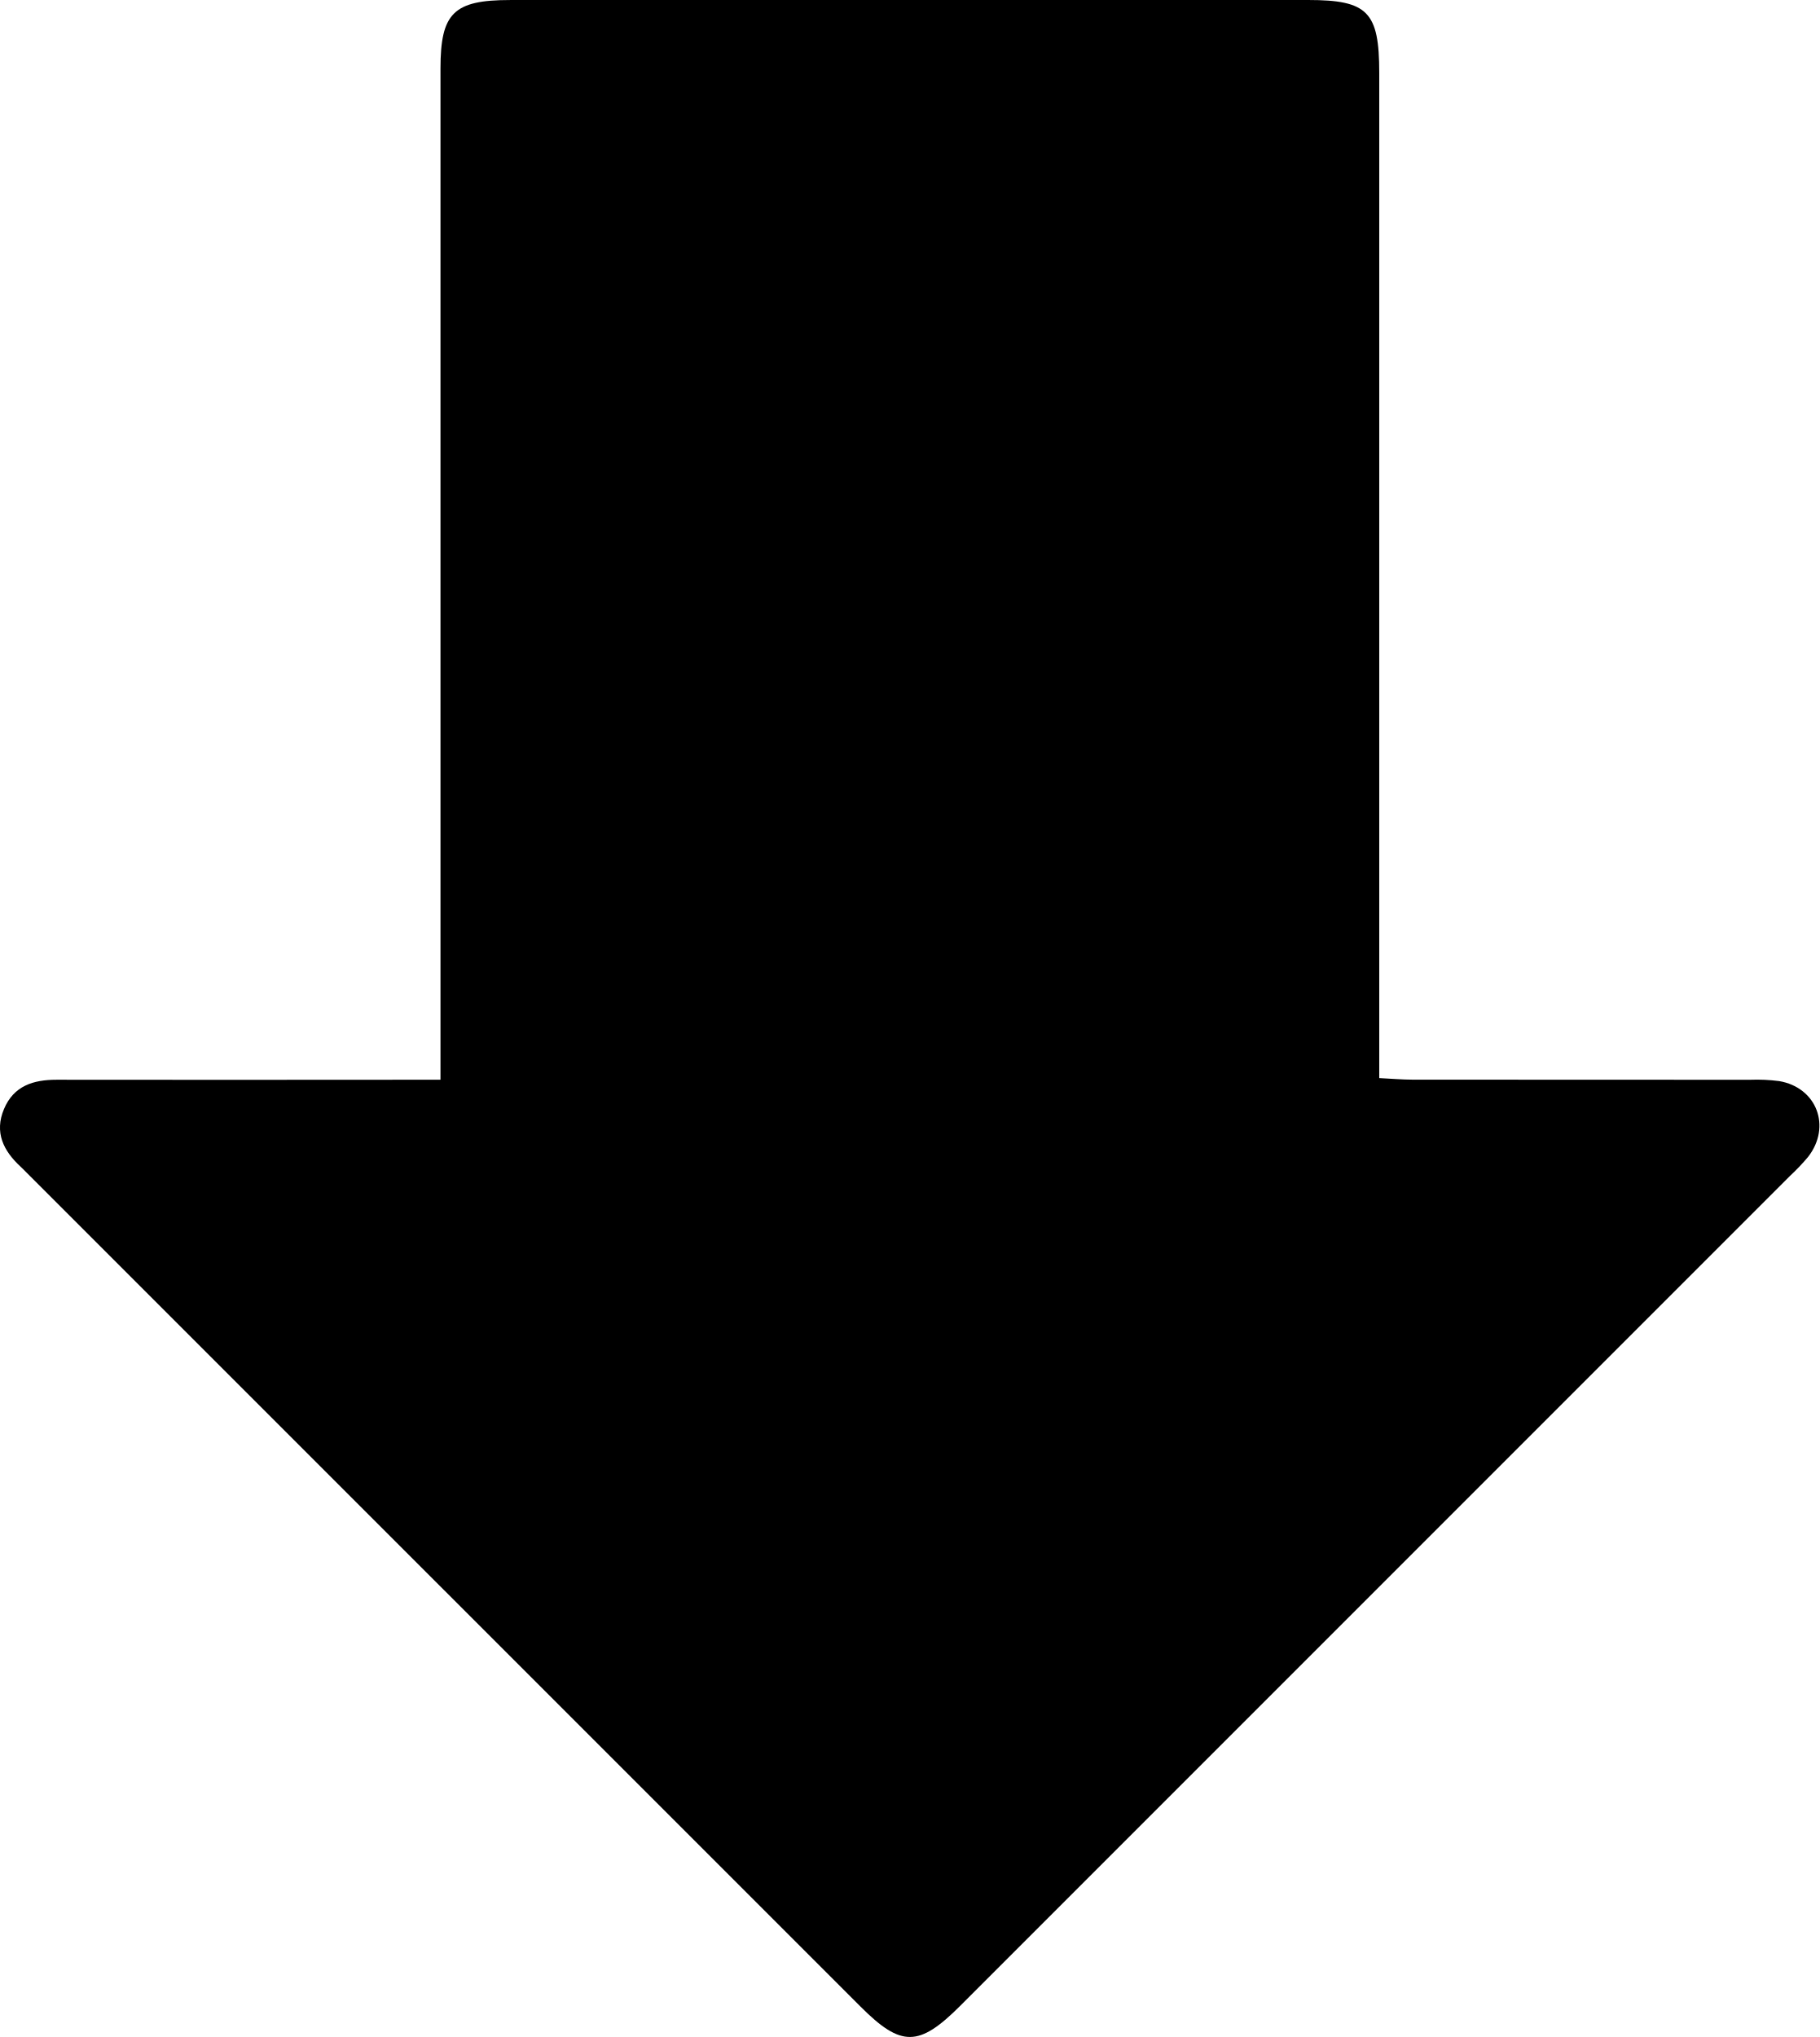
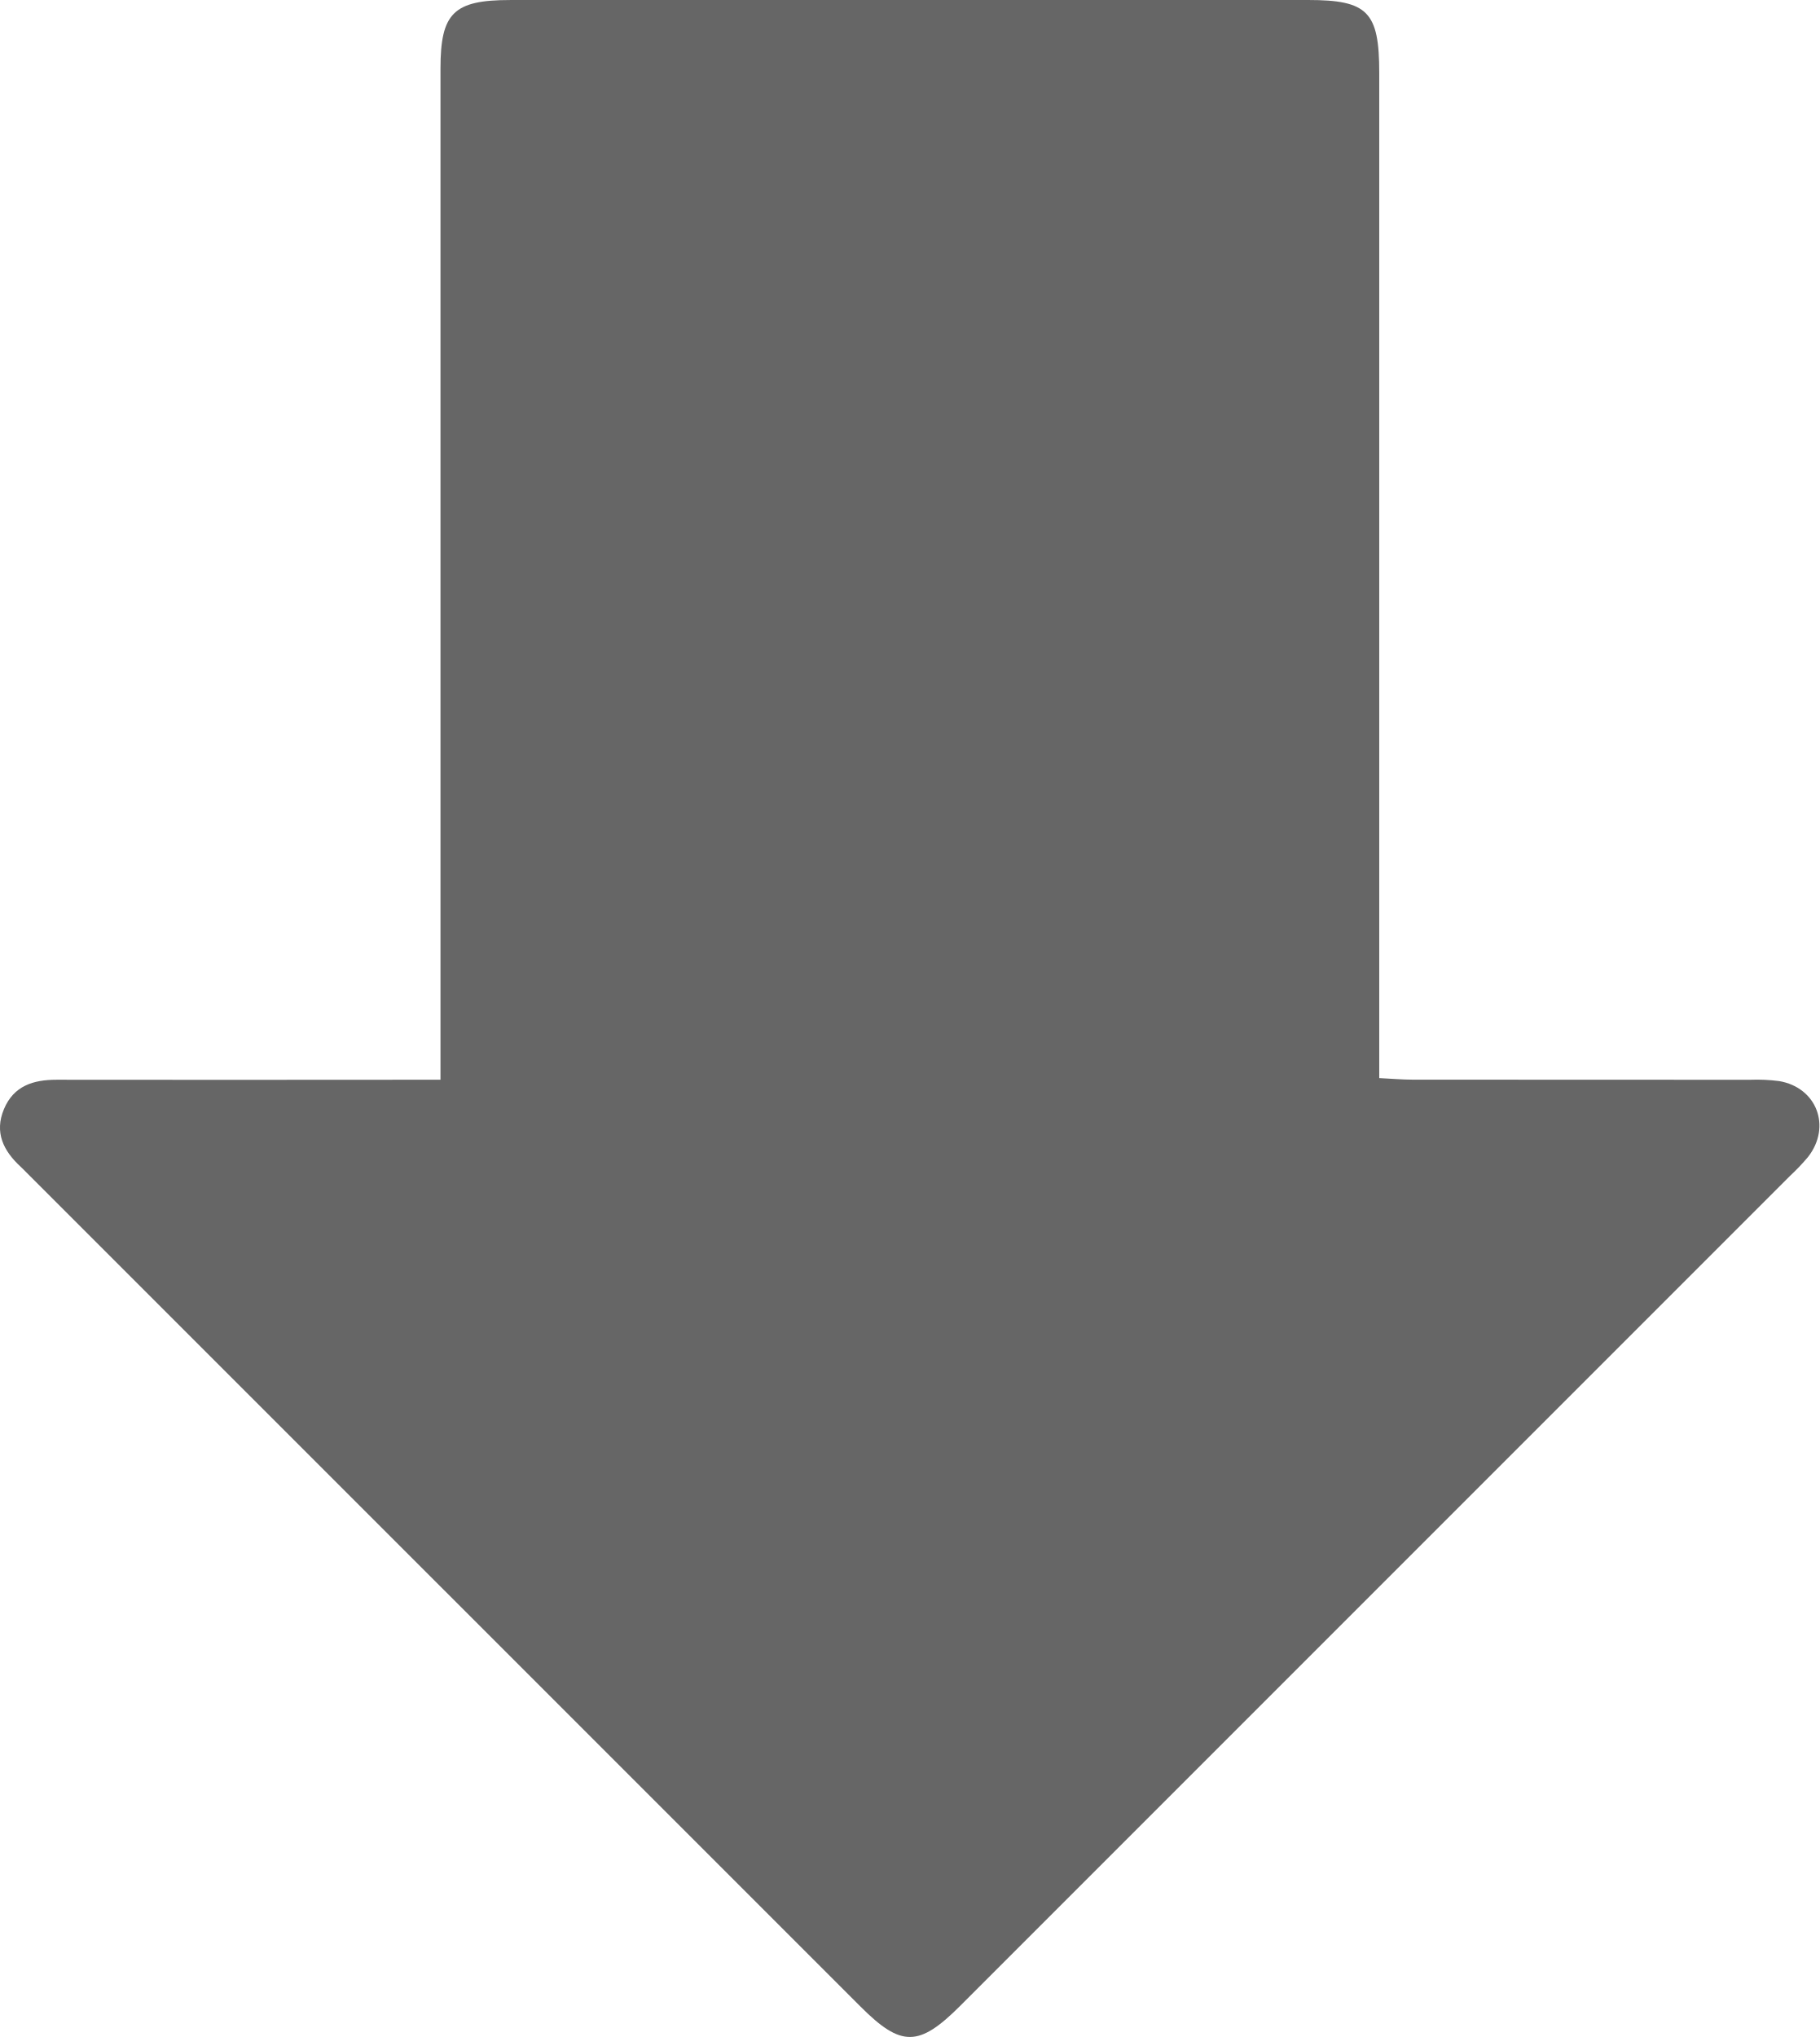
<svg xmlns="http://www.w3.org/2000/svg" width="232.573" height="260.346" viewBox="0 0 232.573 260.346">
-   <path d="M 56.306 138 V 133.243 Q 56.306 71 56.306 8.757 C 56.306 1.668 57.987 0.004 65.206 0.003 Q 116.2 -0.006 167.2 0 C 174.841 0 176.305 1.508 176.305 9.306 Q 176.305 71.173 176.305 133.042 V 137.789 C 177.916 137.868 179.241 137.989 180.566 137.989 Q 202.125 138.01 223.686 138.004 A 22.464 22.464 0 0 1 227.423 138.171 C 232.238 138.993 234.135 143.989 231.123 147.861 A 27.287 27.287 0 0 1 228.799 150.302 Q 175.776 203.333 122.746 256.358 C 117.464 261.639 115.199 261.658 110.016 256.478 Q 56.718 203.194 3.427 149.9 C 3.162 149.635 2.904 149.361 2.627 149.107 C 0.434 147.082 -0.74 144.729 0.507 141.752 S 4.258 138 7.225 138 Q 29.349 138.023 51.471 138 C 52.942 138 54.414 138 56.306 138 Z" />
+   <path fill="#666666" d="M 56.306 138 V 133.243 Q 56.306 71 56.306 8.757 C 56.306 1.668 57.987 0.004 65.206 0.003 Q 116.2 -0.006 167.2 0 C 174.841 0 176.305 1.508 176.305 9.306 Q 176.305 71.173 176.305 133.042 V 137.789 C 177.916 137.868 179.241 137.989 180.566 137.989 Q 202.125 138.01 223.686 138.004 A 22.464 22.464 0 0 1 227.423 138.171 C 232.238 138.993 234.135 143.989 231.123 147.861 A 27.287 27.287 0 0 1 228.799 150.302 Q 175.776 203.333 122.746 256.358 C 117.464 261.639 115.199 261.658 110.016 256.478 Q 56.718 203.194 3.427 149.9 C 3.162 149.635 2.904 149.361 2.627 149.107 C 0.434 147.082 -0.74 144.729 0.507 141.752 S 4.258 138 7.225 138 Q 29.349 138.023 51.471 138 C 52.942 138 54.414 138 56.306 138 Z" />
</svg>
